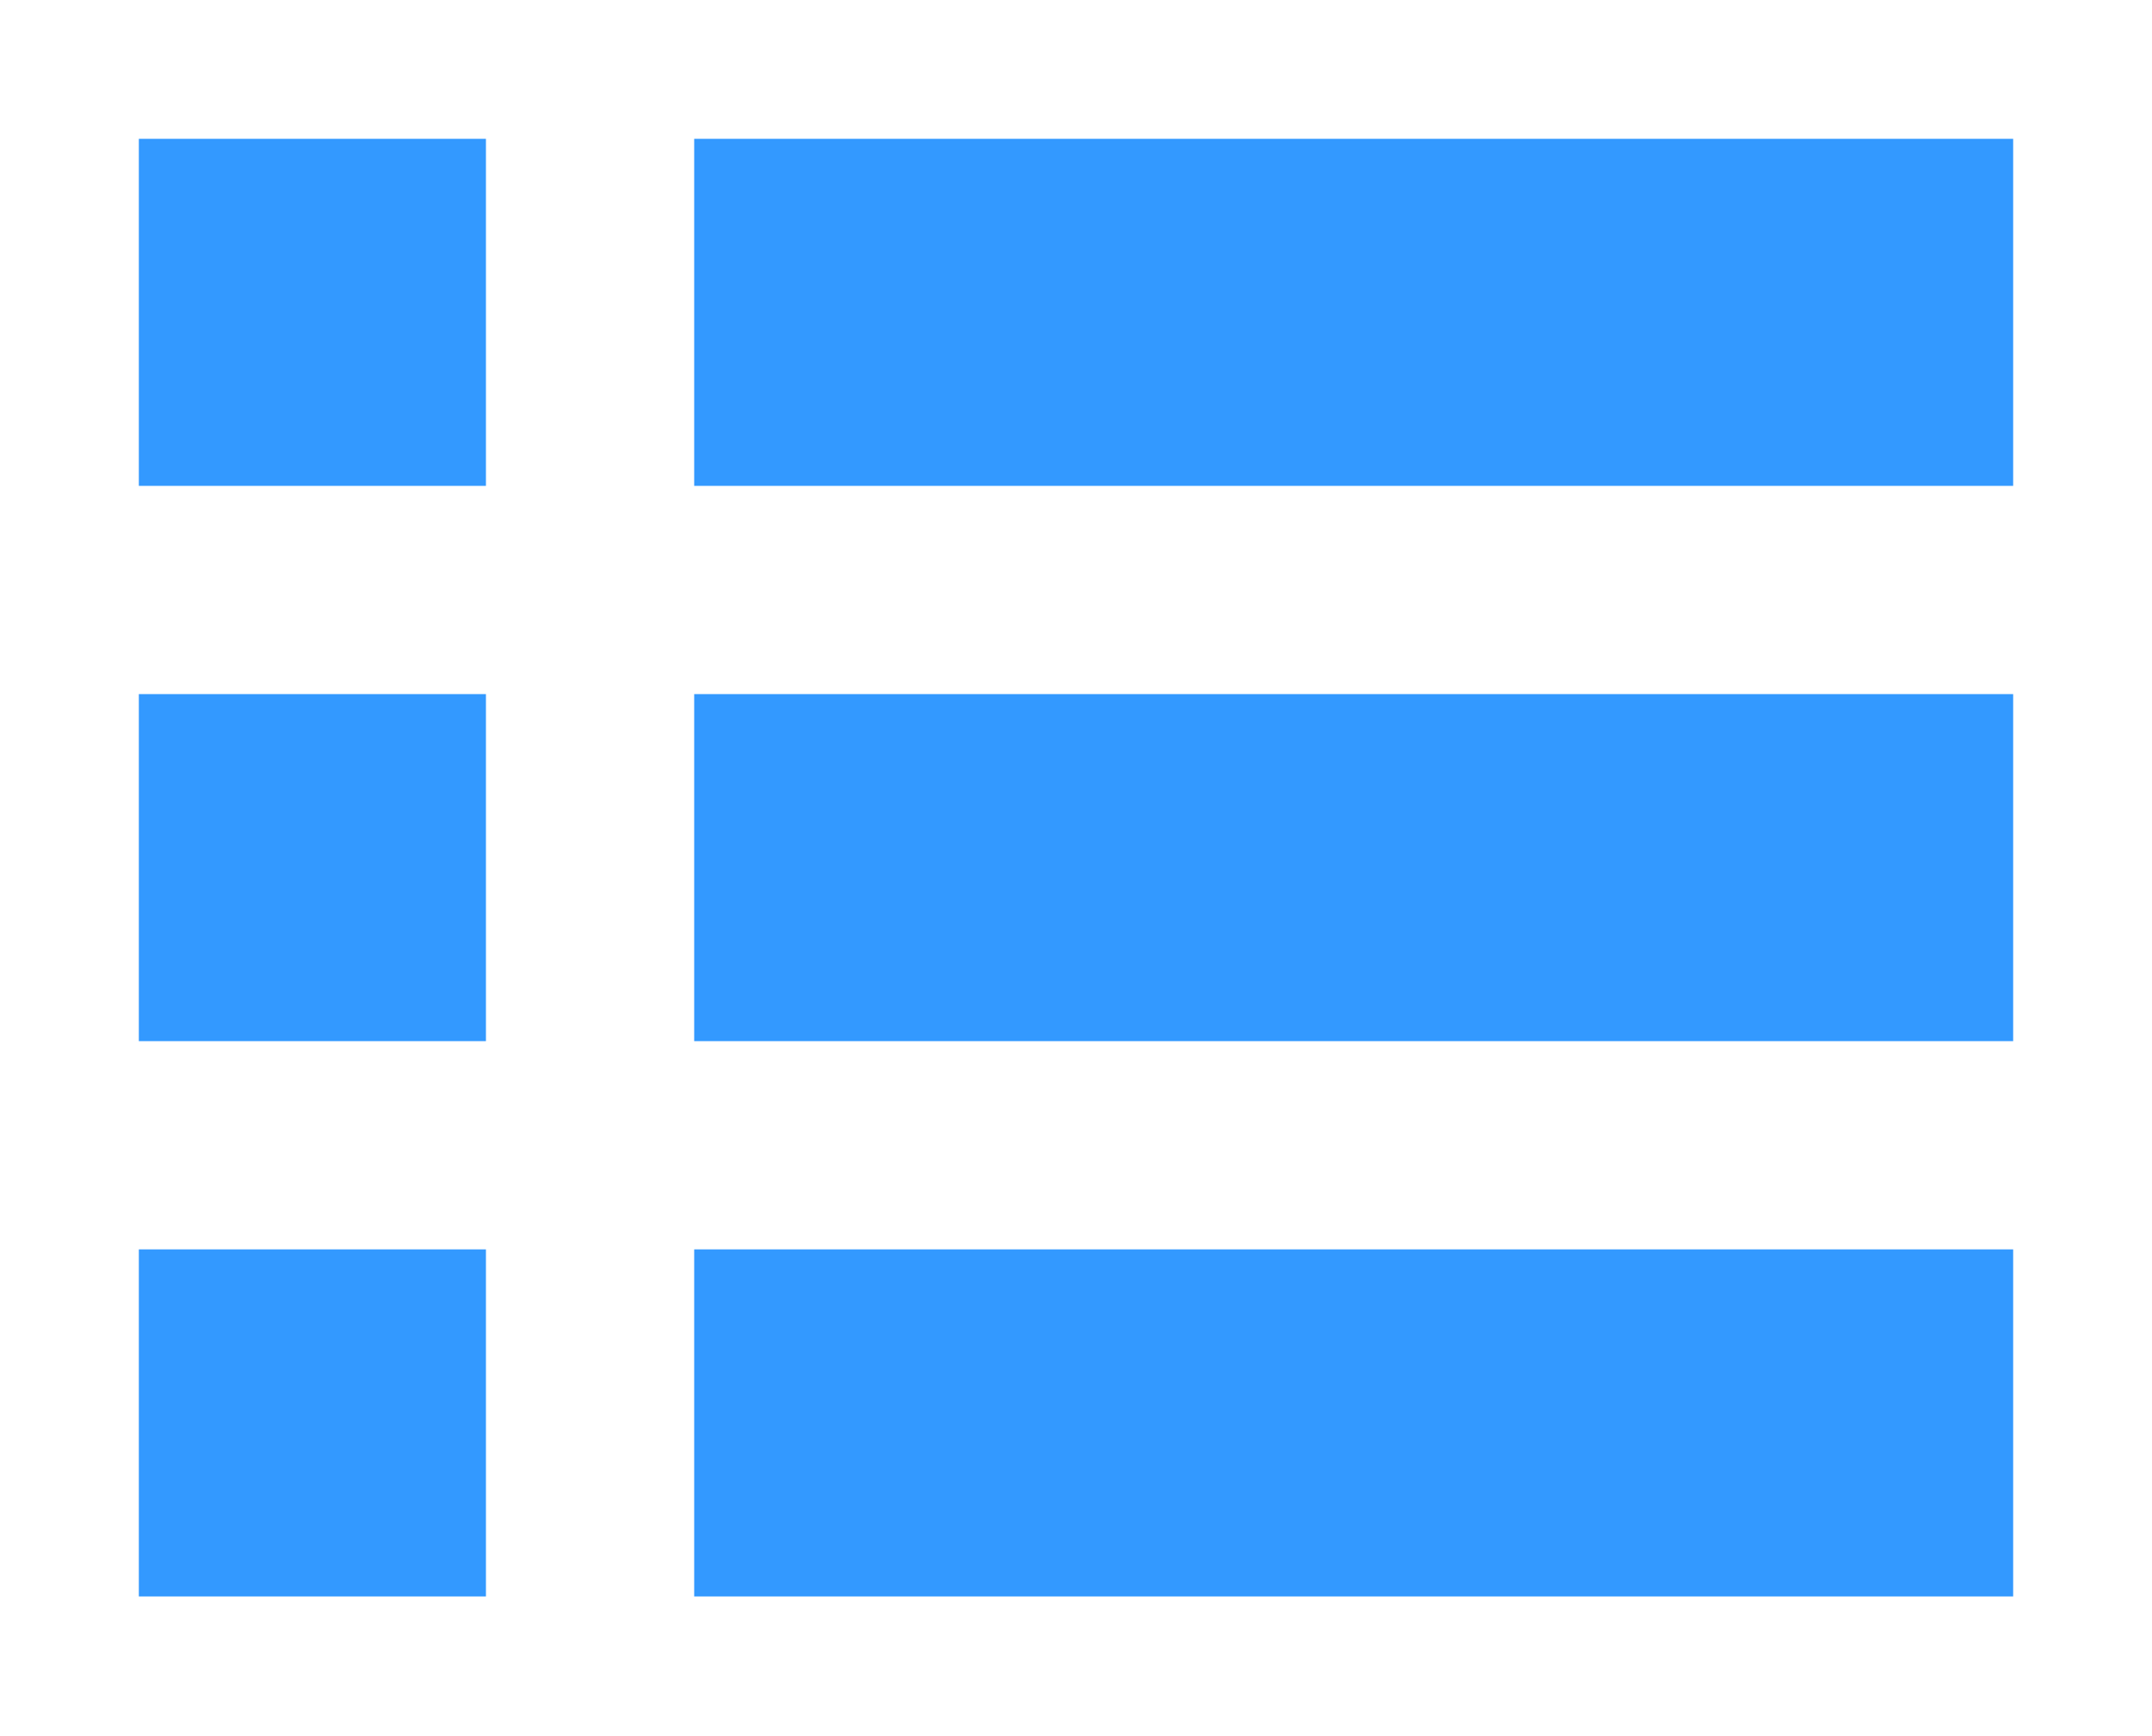
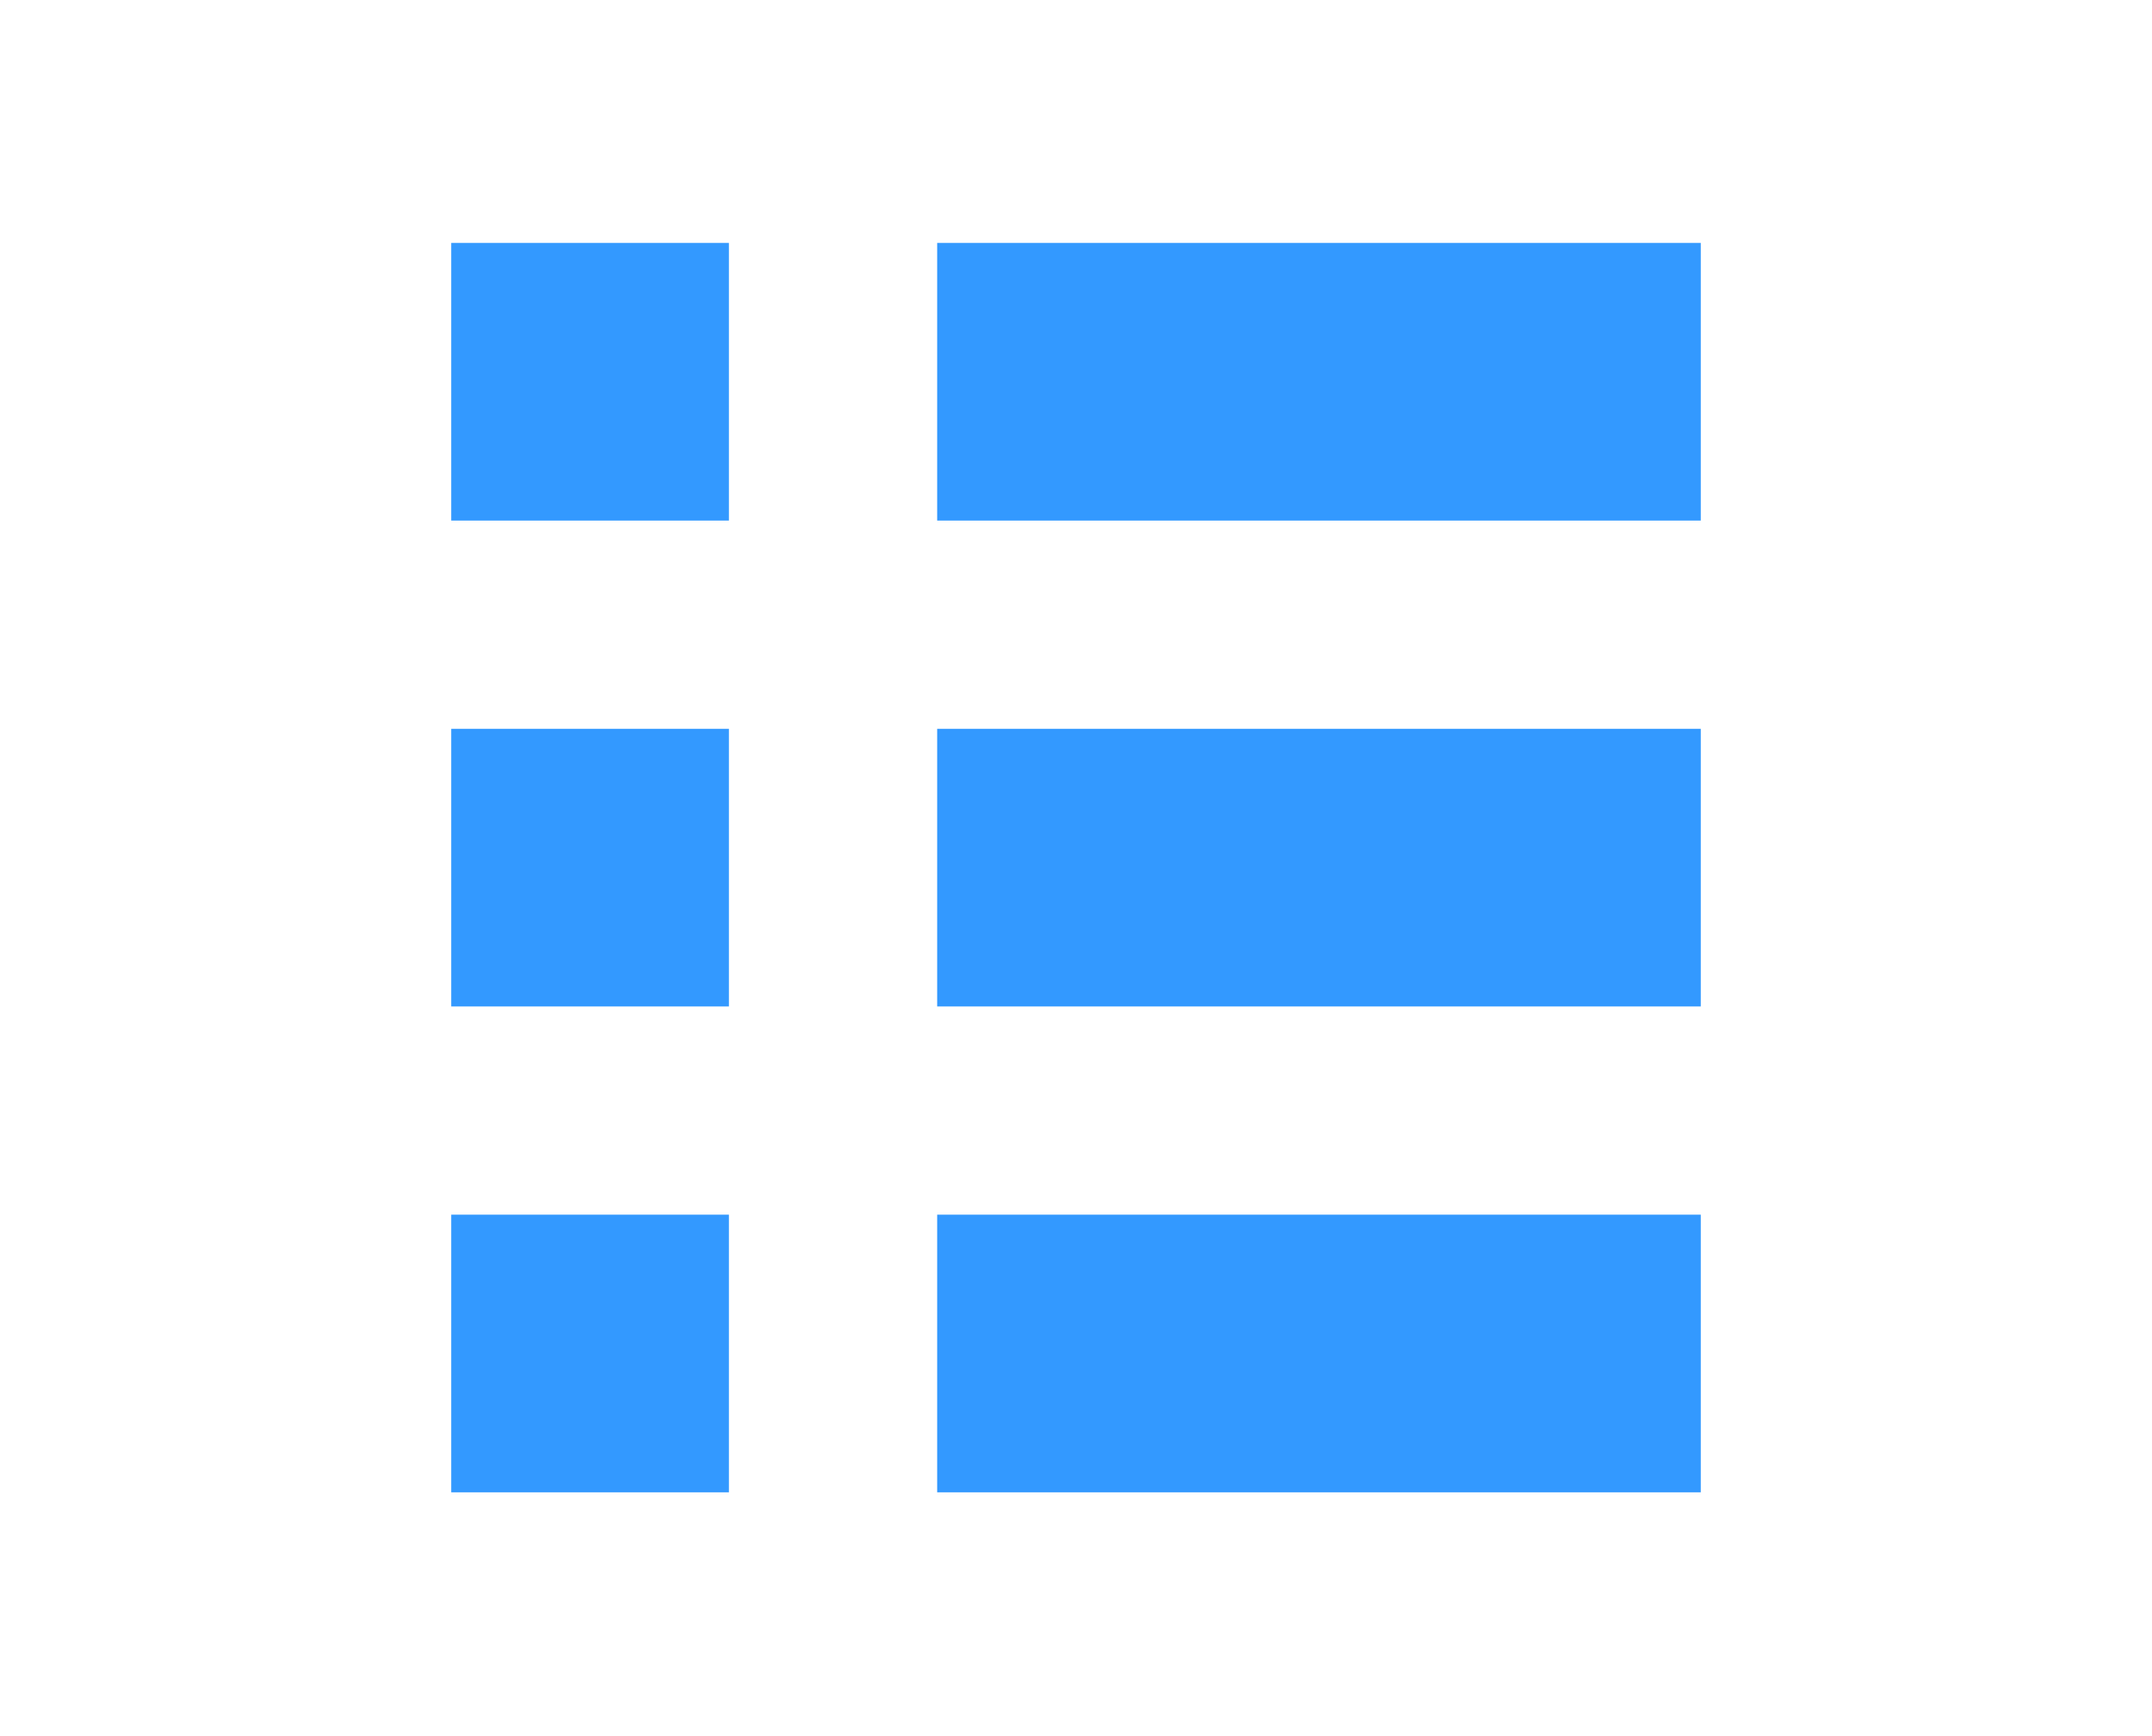
<svg xmlns="http://www.w3.org/2000/svg" version="1.1" id="Слой_1" x="0px" y="0px" width="31px" height="25px" viewBox="0 0 31 25" enable-background="new 0 0 31 25" xml:space="preserve">
  <g>
    <g>
-       <g>
-         <path fill-rule="evenodd" clip-rule="evenodd" fill="#3399FF" d="M2,23h5v-5H2V23z M10,23h19v-5H10V23z M2,15h5v-5H2V15z M10,15     h19v-5H10V15z M2,7h5V2H2V7z M10,2v5h19V2H10z" />
-       </g>
+       <path fill="#3399FF" d="M6.5,7.5h4v-4h-4V7.5z M22.5,3.5h-2h-7v4h7h2h2v-4H22.5z M6.5,14.5h4v-4h-4V14.5z M20.5,10.5h-7v4h7h2h2    v-4h-2H20.5z M6.5,21.5h4v-4h-4V21.5z M20.5,17.5h-7v4h7h2h2v-4h-2H20.5z" />
    </g>
  </g>
</svg>
